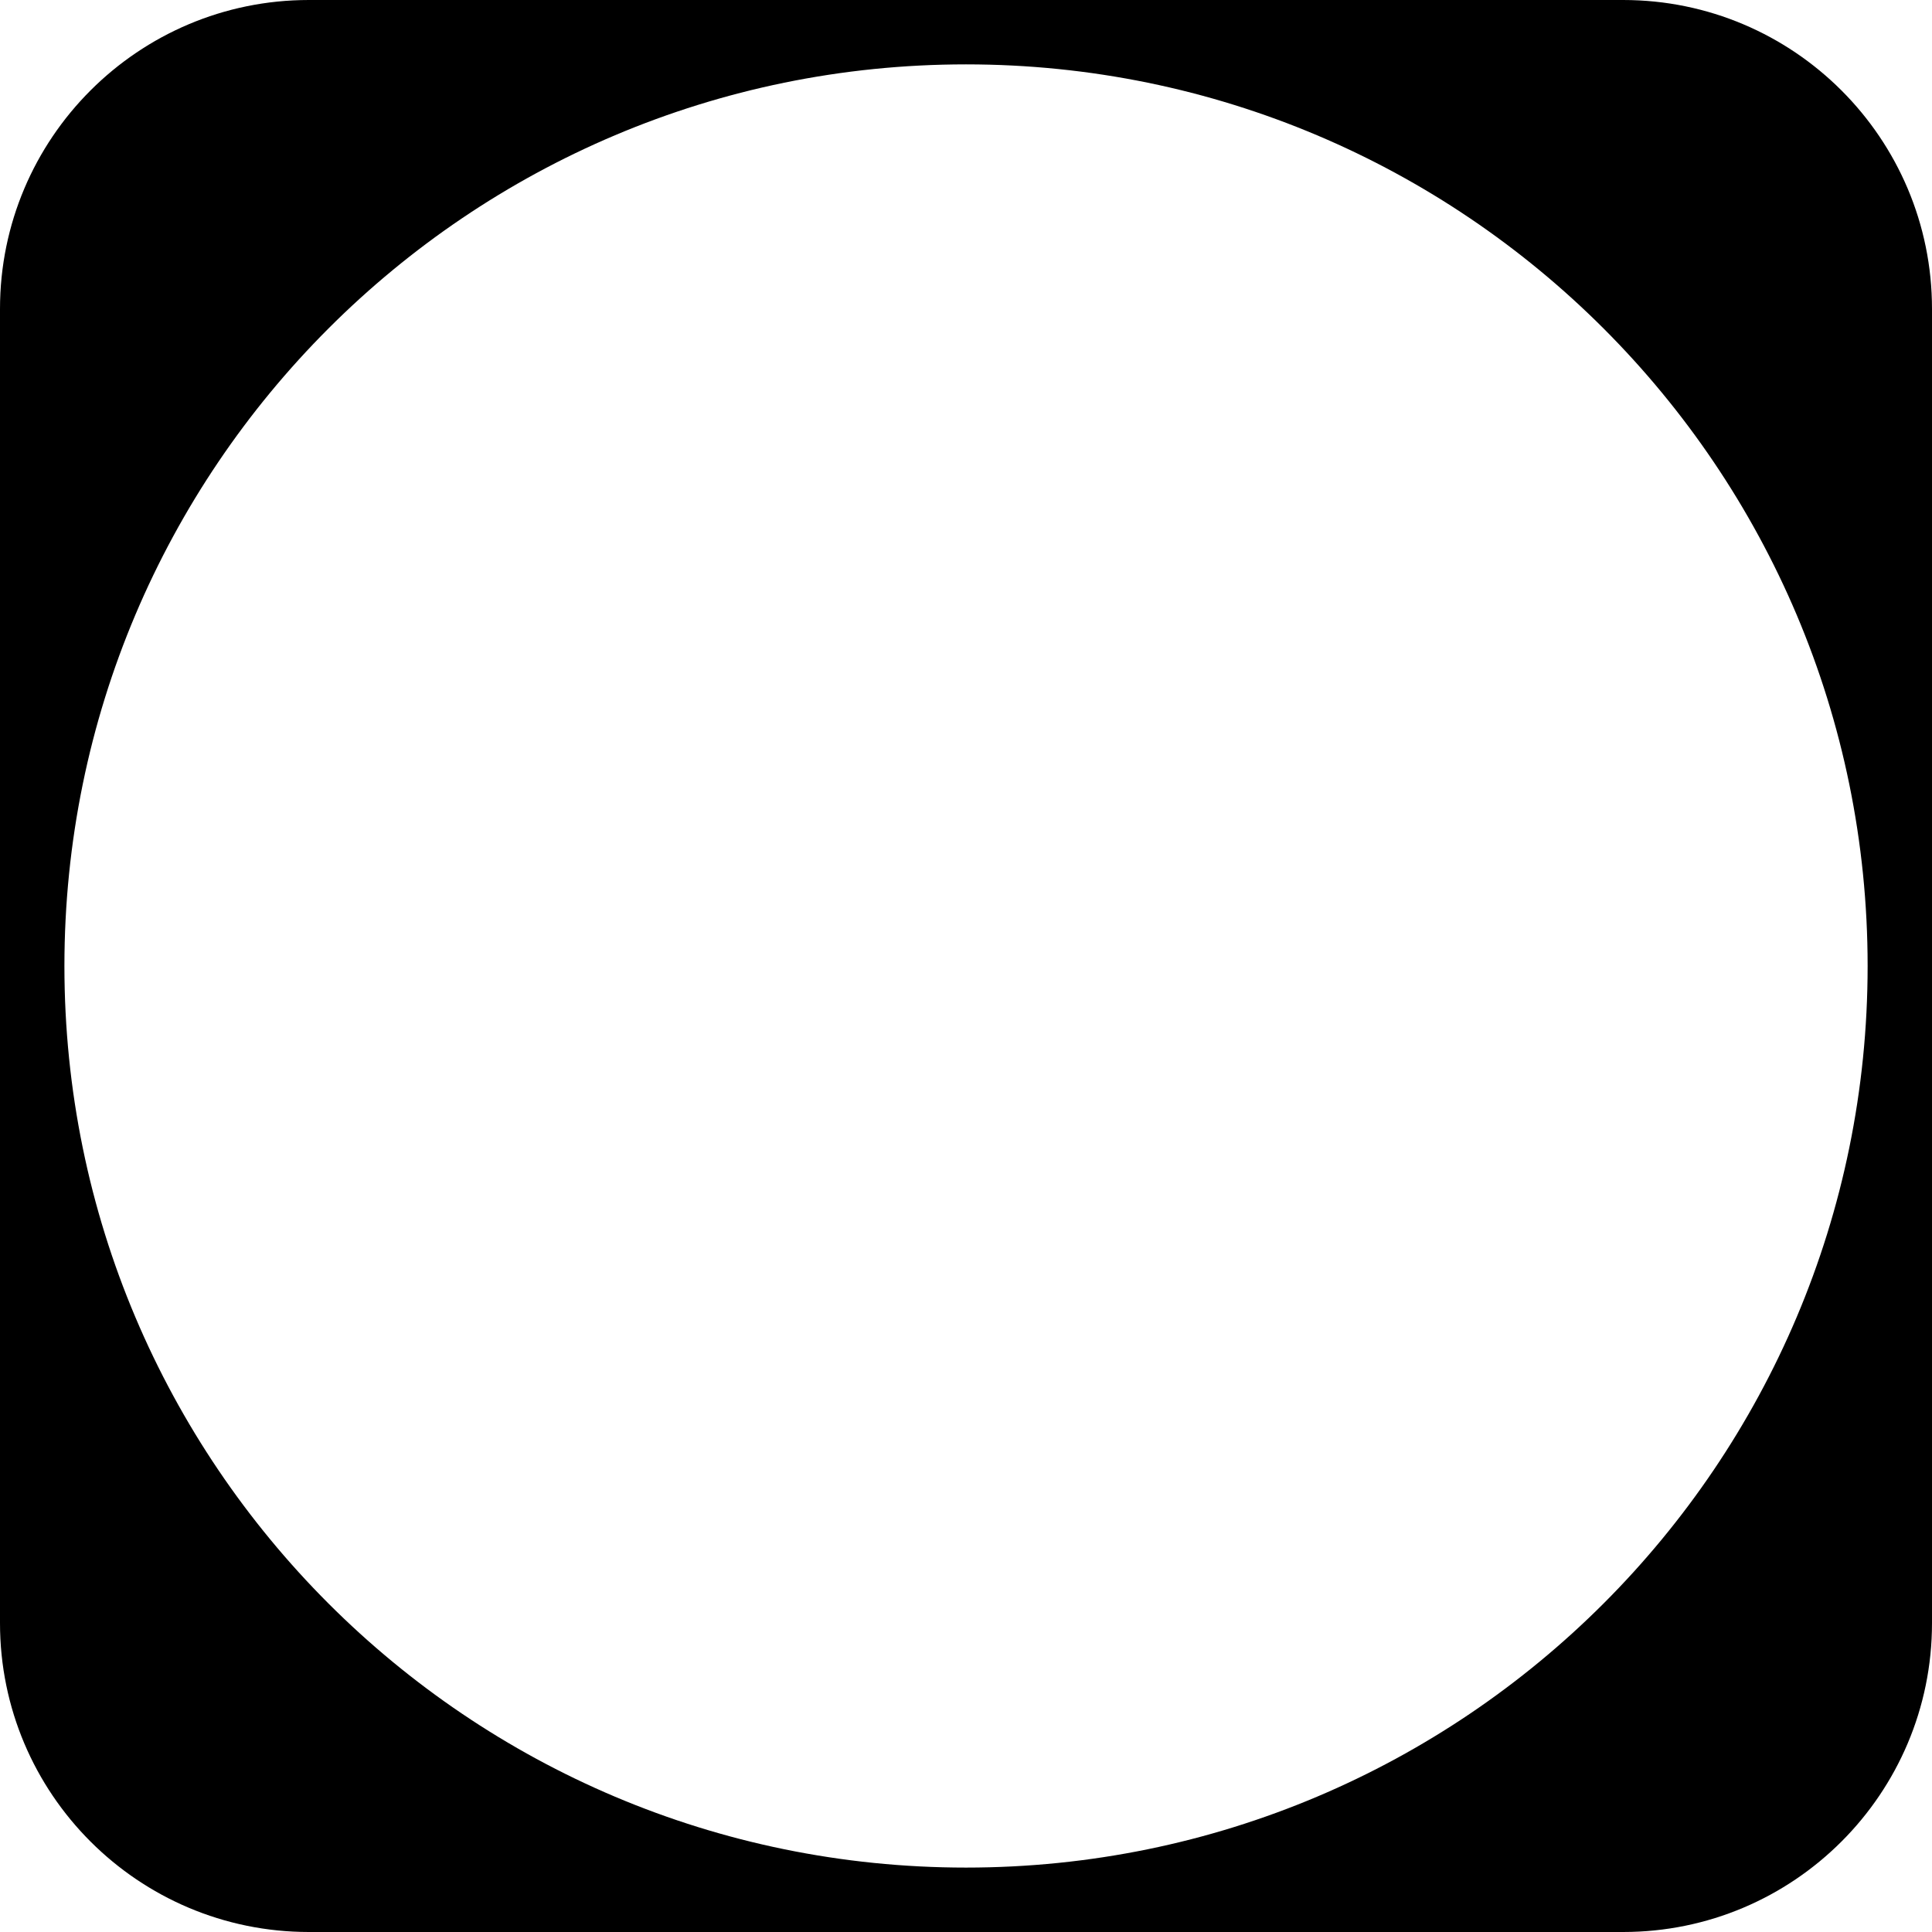
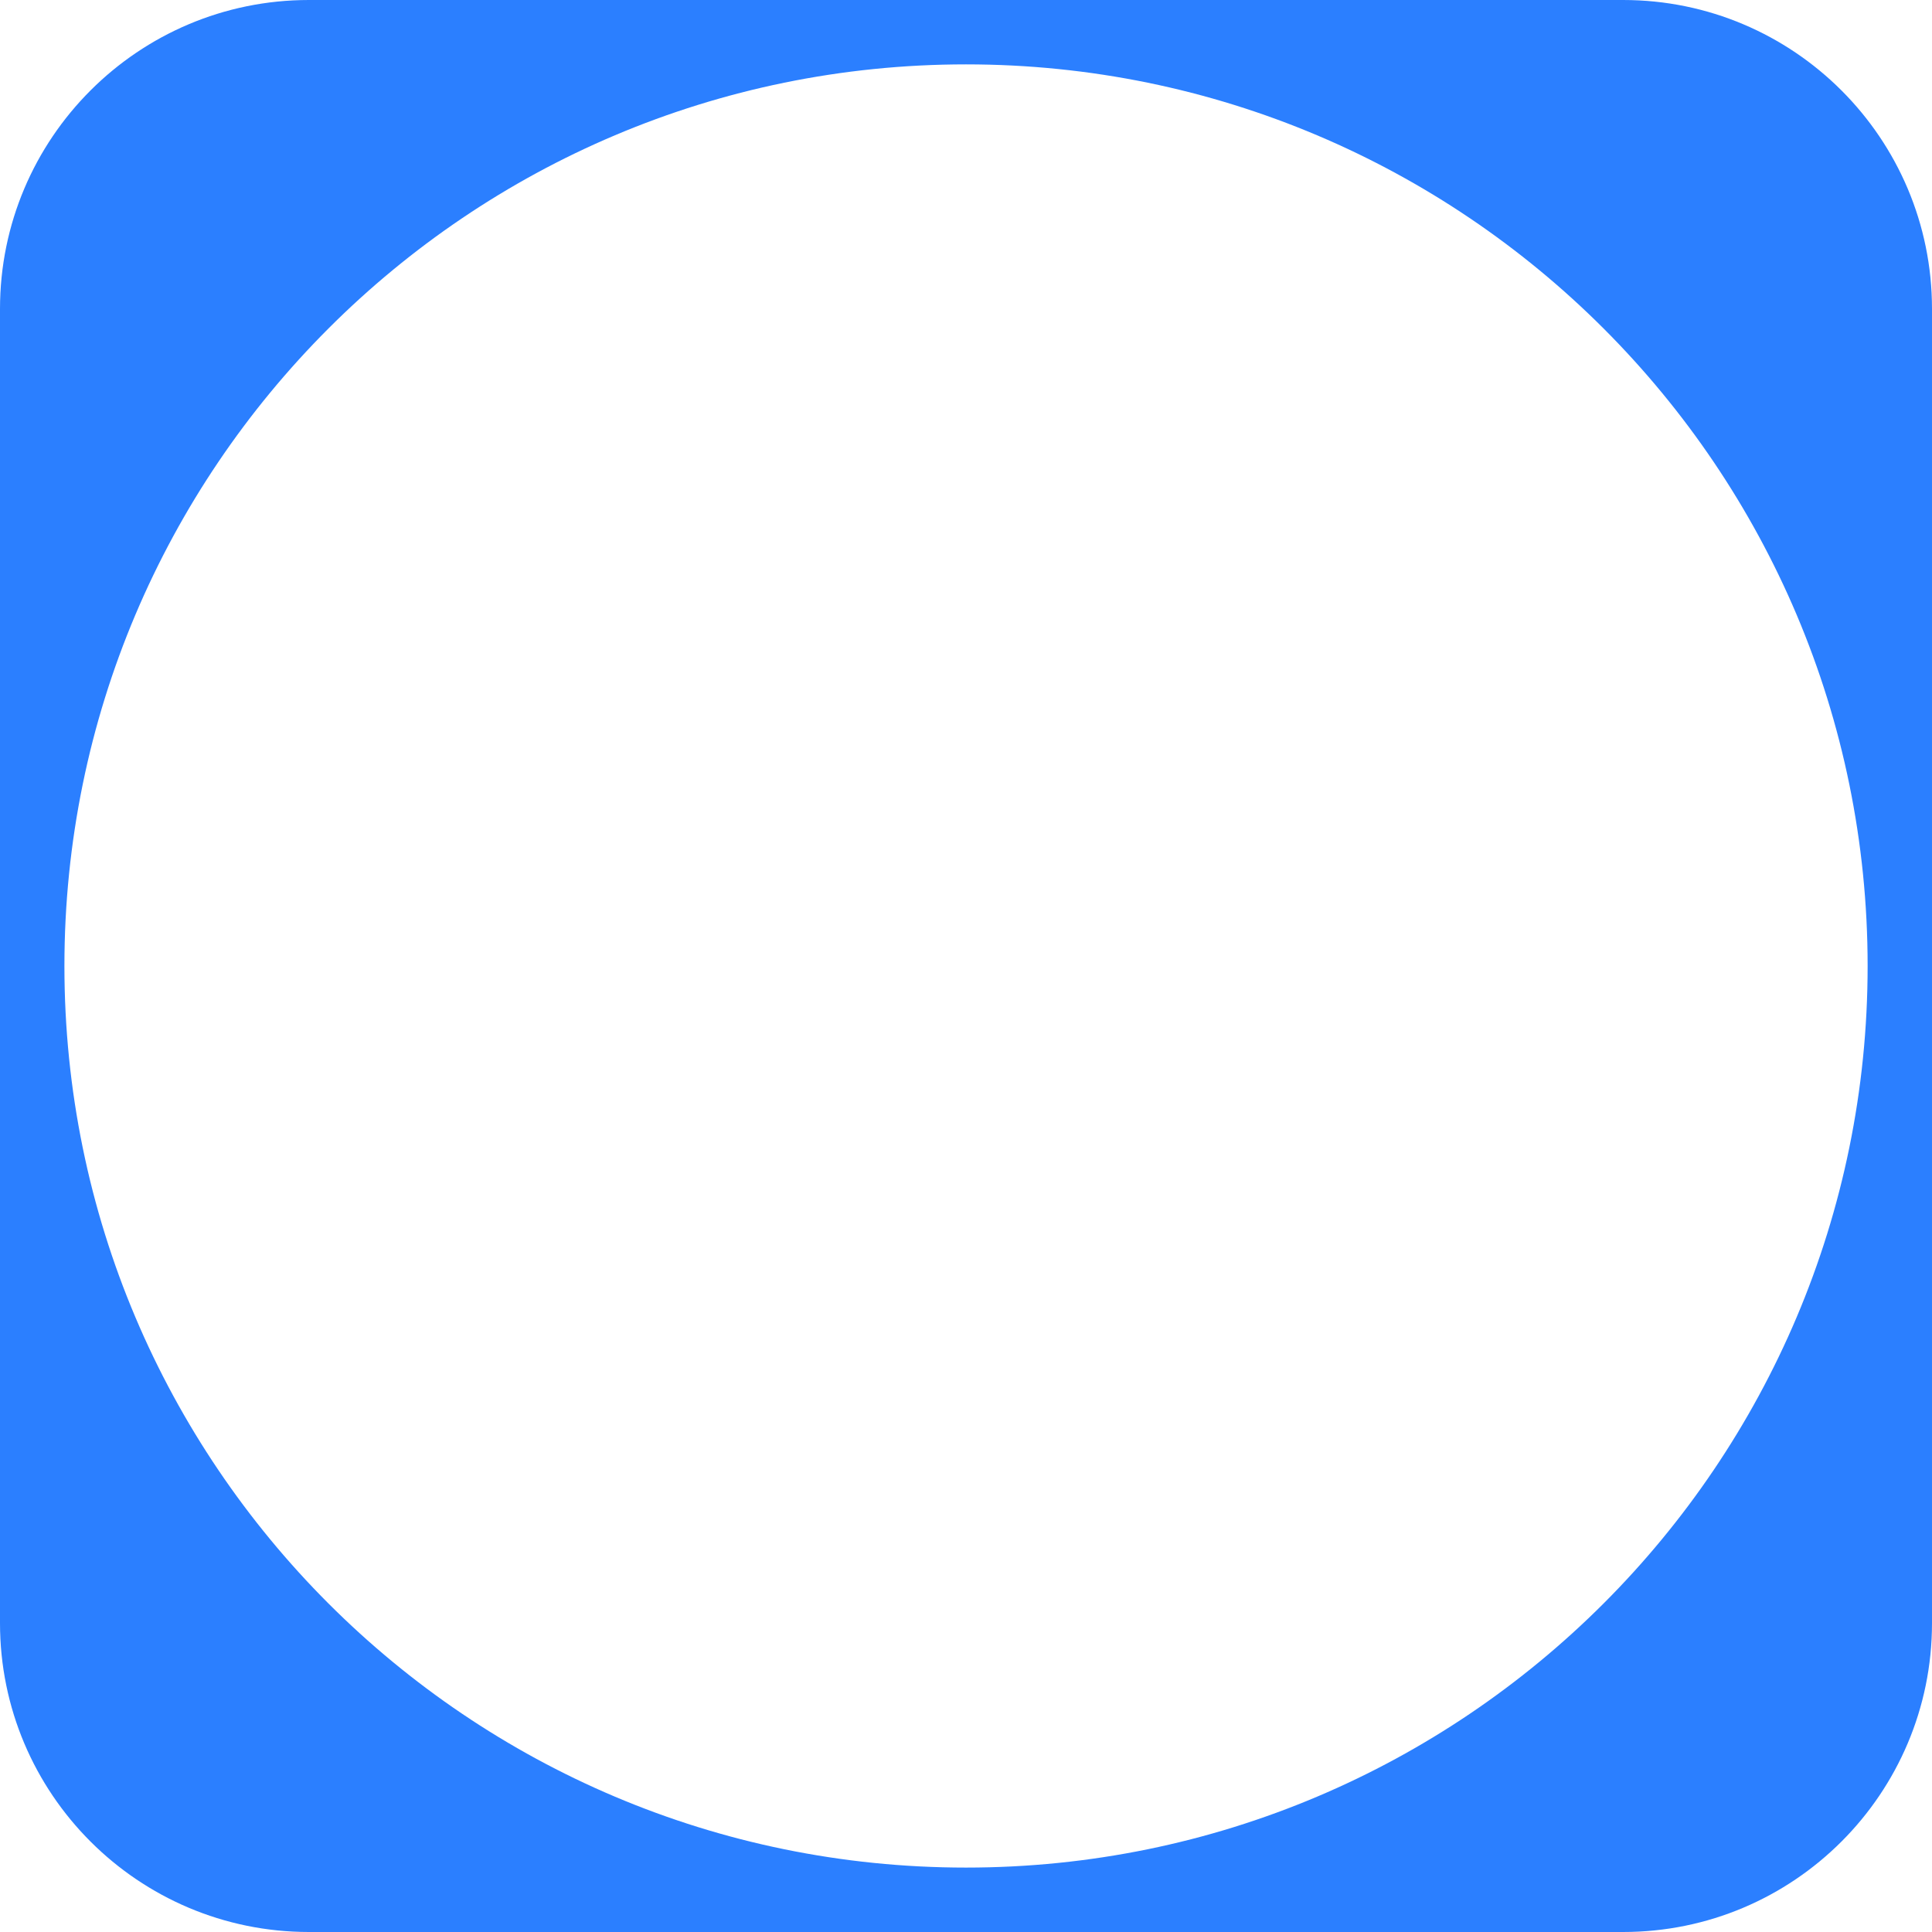
<svg xmlns="http://www.w3.org/2000/svg" width="44" height="44" viewBox="0 0 44 44" fill="none">
-   <path fill-rule="evenodd" clip-rule="evenodd" d="M36.965 0C40.85 6.26177e-05 44 3.15 44 7.035V36.965C44 40.85 40.85 44 36.965 44H7.035C3.15 44 2.22851e-05 40.85 0 36.965V7.035C0 3.15 3.15 0 7.035 0H36.965ZM22 1.466C10.66 1.466 1.467 10.66 1.467 22C1.467 33.34 10.66 42.533 22 42.533C33.341 42.533 42.534 33.34 42.534 22C42.534 10.66 33.341 1.466 22 1.466Z" fill="currentColor" />
+   <path fill-rule="evenodd" clip-rule="evenodd" d="M36.965 0C40.85 6.26177e-05 44 3.15 44 7.035V36.965C44 40.85 40.85 44 36.965 44H7.035C3.15 44 2.22851e-05 40.85 0 36.965V7.035C0 3.15 3.15 0 7.035 0H36.965ZM22 1.466C10.66 1.466 1.467 10.66 1.467 22C1.467 33.34 10.66 42.533 22 42.533C33.341 42.533 42.534 33.34 42.534 22C42.534 10.66 33.341 1.466 22 1.466Z" fill="#2B7FFF" />
</svg>
